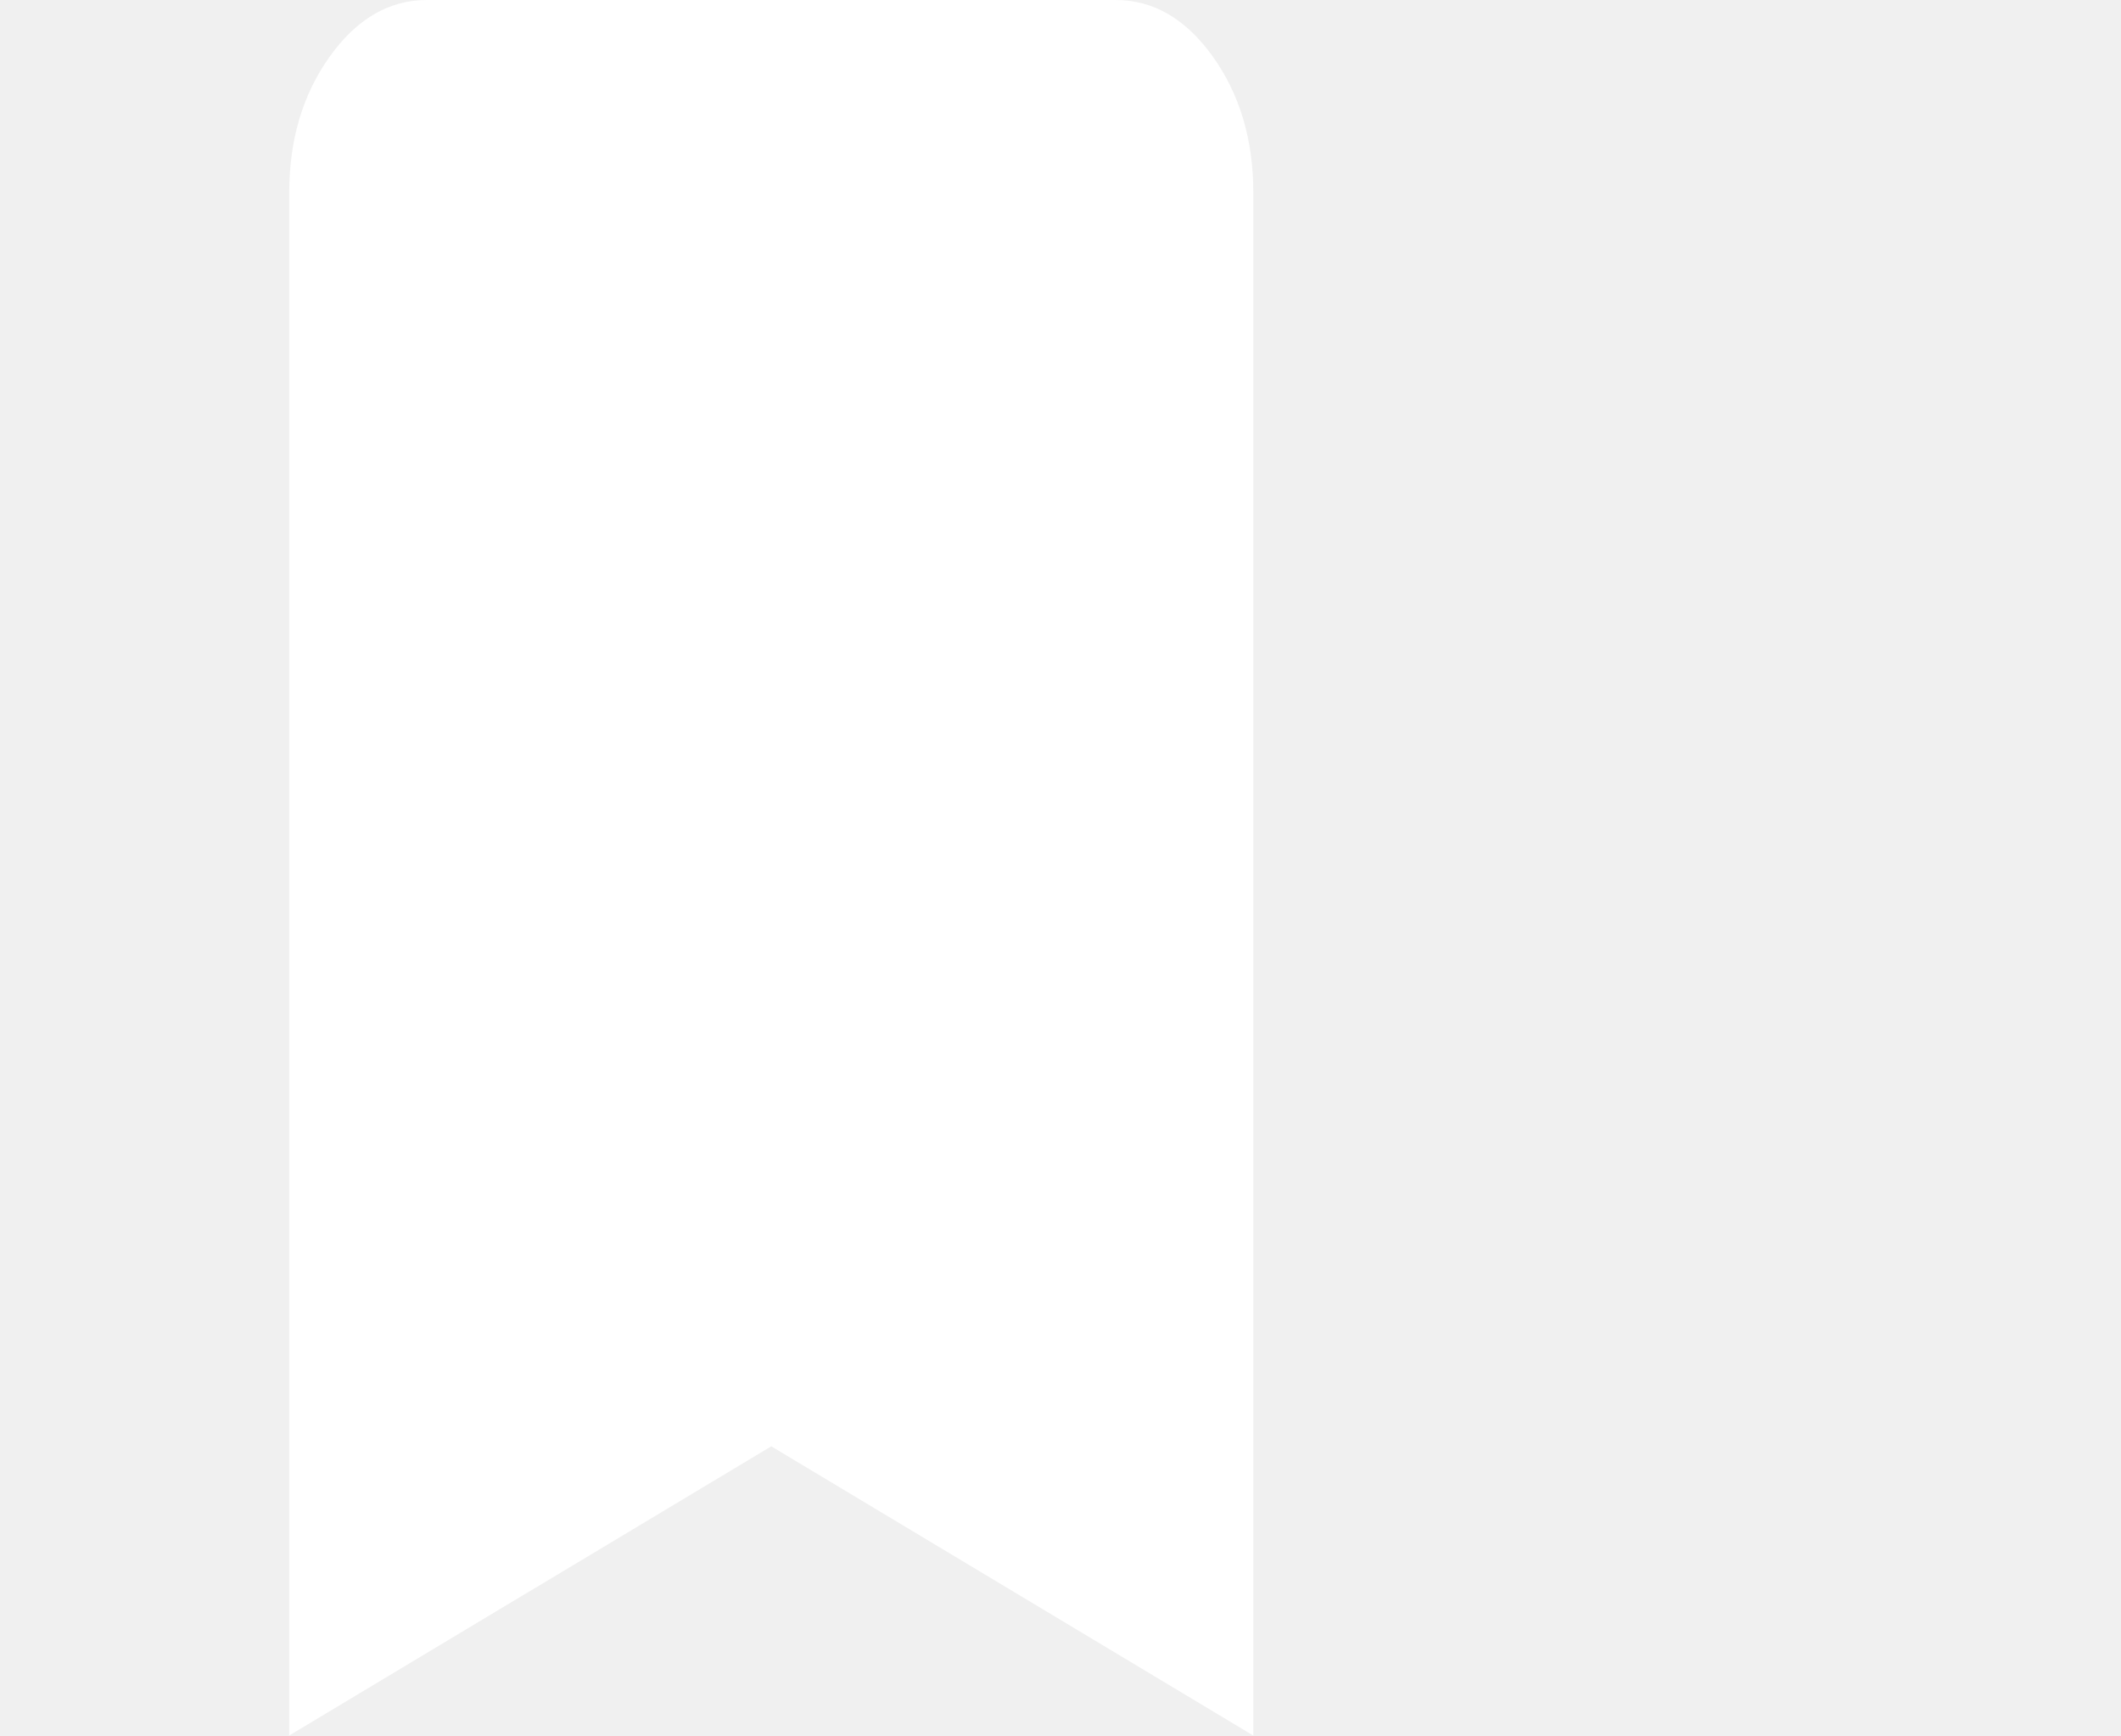
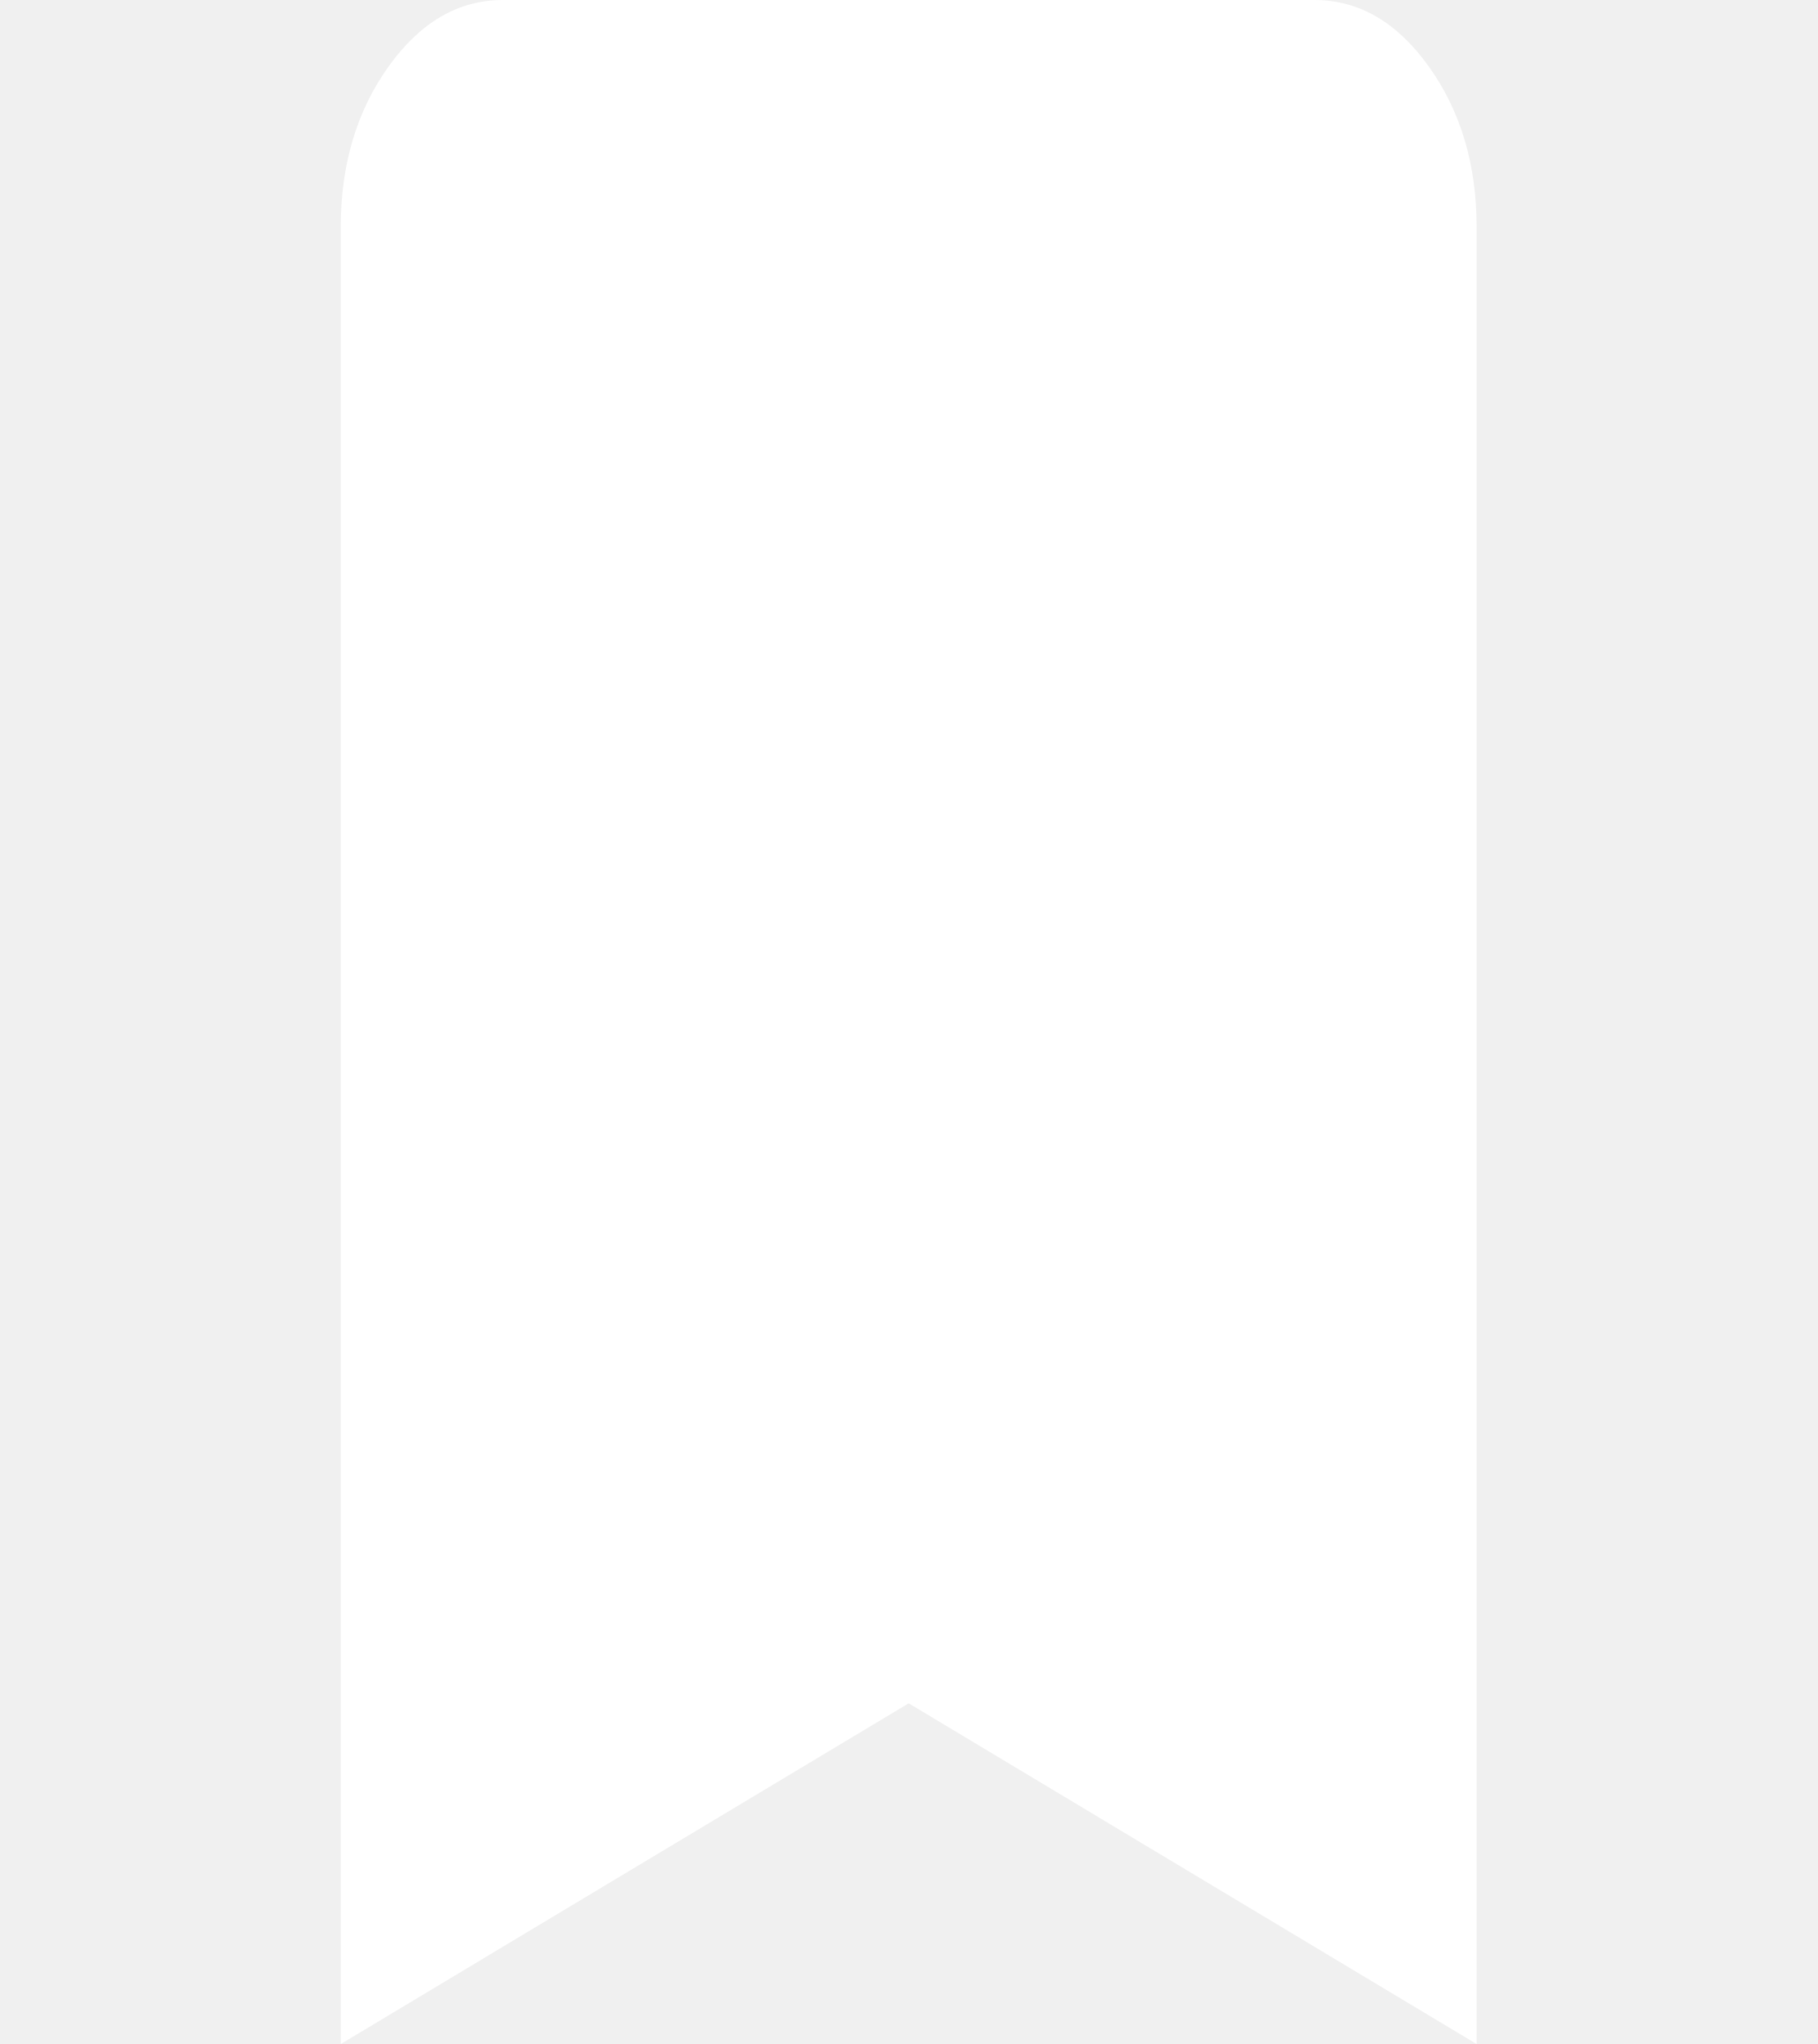
- <svg xmlns="http://www.w3.org/2000/svg" height="18" viewBox="0 -960 880 720" width="22" fill="#ffffff" version="1.1" id="svg1">
+ <svg xmlns="http://www.w3.org/2000/svg" height="18" viewBox="0 -960 640 720" width="16" fill="#ffffff" version="1.1" id="svg1">
  <defs id="defs1" />
  <path d="m 120,-240 v -640 q 0,-33 16.786,-56.5 16.786,-23.5 40.357,-23.5 h 285.714 q 23.571,0 40.357,23.5 Q 520,-913 520,-880 v 640 L 320,-360 Z" id="path1" style="stroke-width:0.845" />
</svg>
